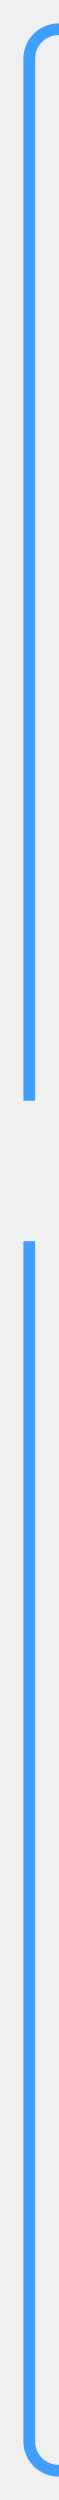
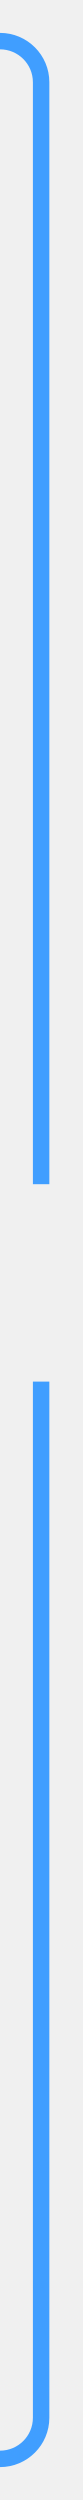
- <svg xmlns="http://www.w3.org/2000/svg" version="1.1" width="10px" height="427px" preserveAspectRatio="xMidYMin meet" viewBox="356 1003  8 427">
+ <svg xmlns="http://www.w3.org/2000/svg" version="1.1" width="10px" height="304px" preserveAspectRatio="xMidYMin meet" viewBox="586 709  8 304">
  <defs>
-     <mask fill="white" id="clip78">
-       <path d="M 332 1191  L 388 1191  L 388 1215  L 332 1215  Z M 332 1005  L 405 1005  L 405 1435  L 332 1435  Z " fill-rule="evenodd" />
+     <mask fill="white" id="clip152">
+       <path d="M 562 853  L 618 853  L 618 877  L 562 877  Z M 553 711  L 618 711  L 618 1018  L 553 1018  Z " fill-rule="evenodd" />
    </mask>
  </defs>
-   <path d="M 405 1008  L 365 1008  A 5 5 0 0 0 360 1013 L 360 1420  A 5 5 0 0 0 365 1425 L 373 1425  " stroke-width="2" stroke="#409eff" fill="none" mask="url(#clip78)" />
-   <path d="M 372 1432.6  L 379 1425  L 372 1417.4  L 372 1432.6  Z " fill-rule="nonzero" fill="#409eff" stroke="none" mask="url(#clip78)" />
+   <path d="M 572 714  L 585 714  A 5 5 0 0 1 590 719 L 590 1003  A 5 5 0 0 1 585 1008 L 569 1008  " stroke-width="2" stroke="#409eff" fill="none" mask="url(#clip152)" />
+   <path d="M 570 1000.4  L 563 1008  L 570 1015.6  L 570 1000.4  Z " fill-rule="nonzero" fill="#409eff" stroke="none" mask="url(#clip152)" />
</svg>
